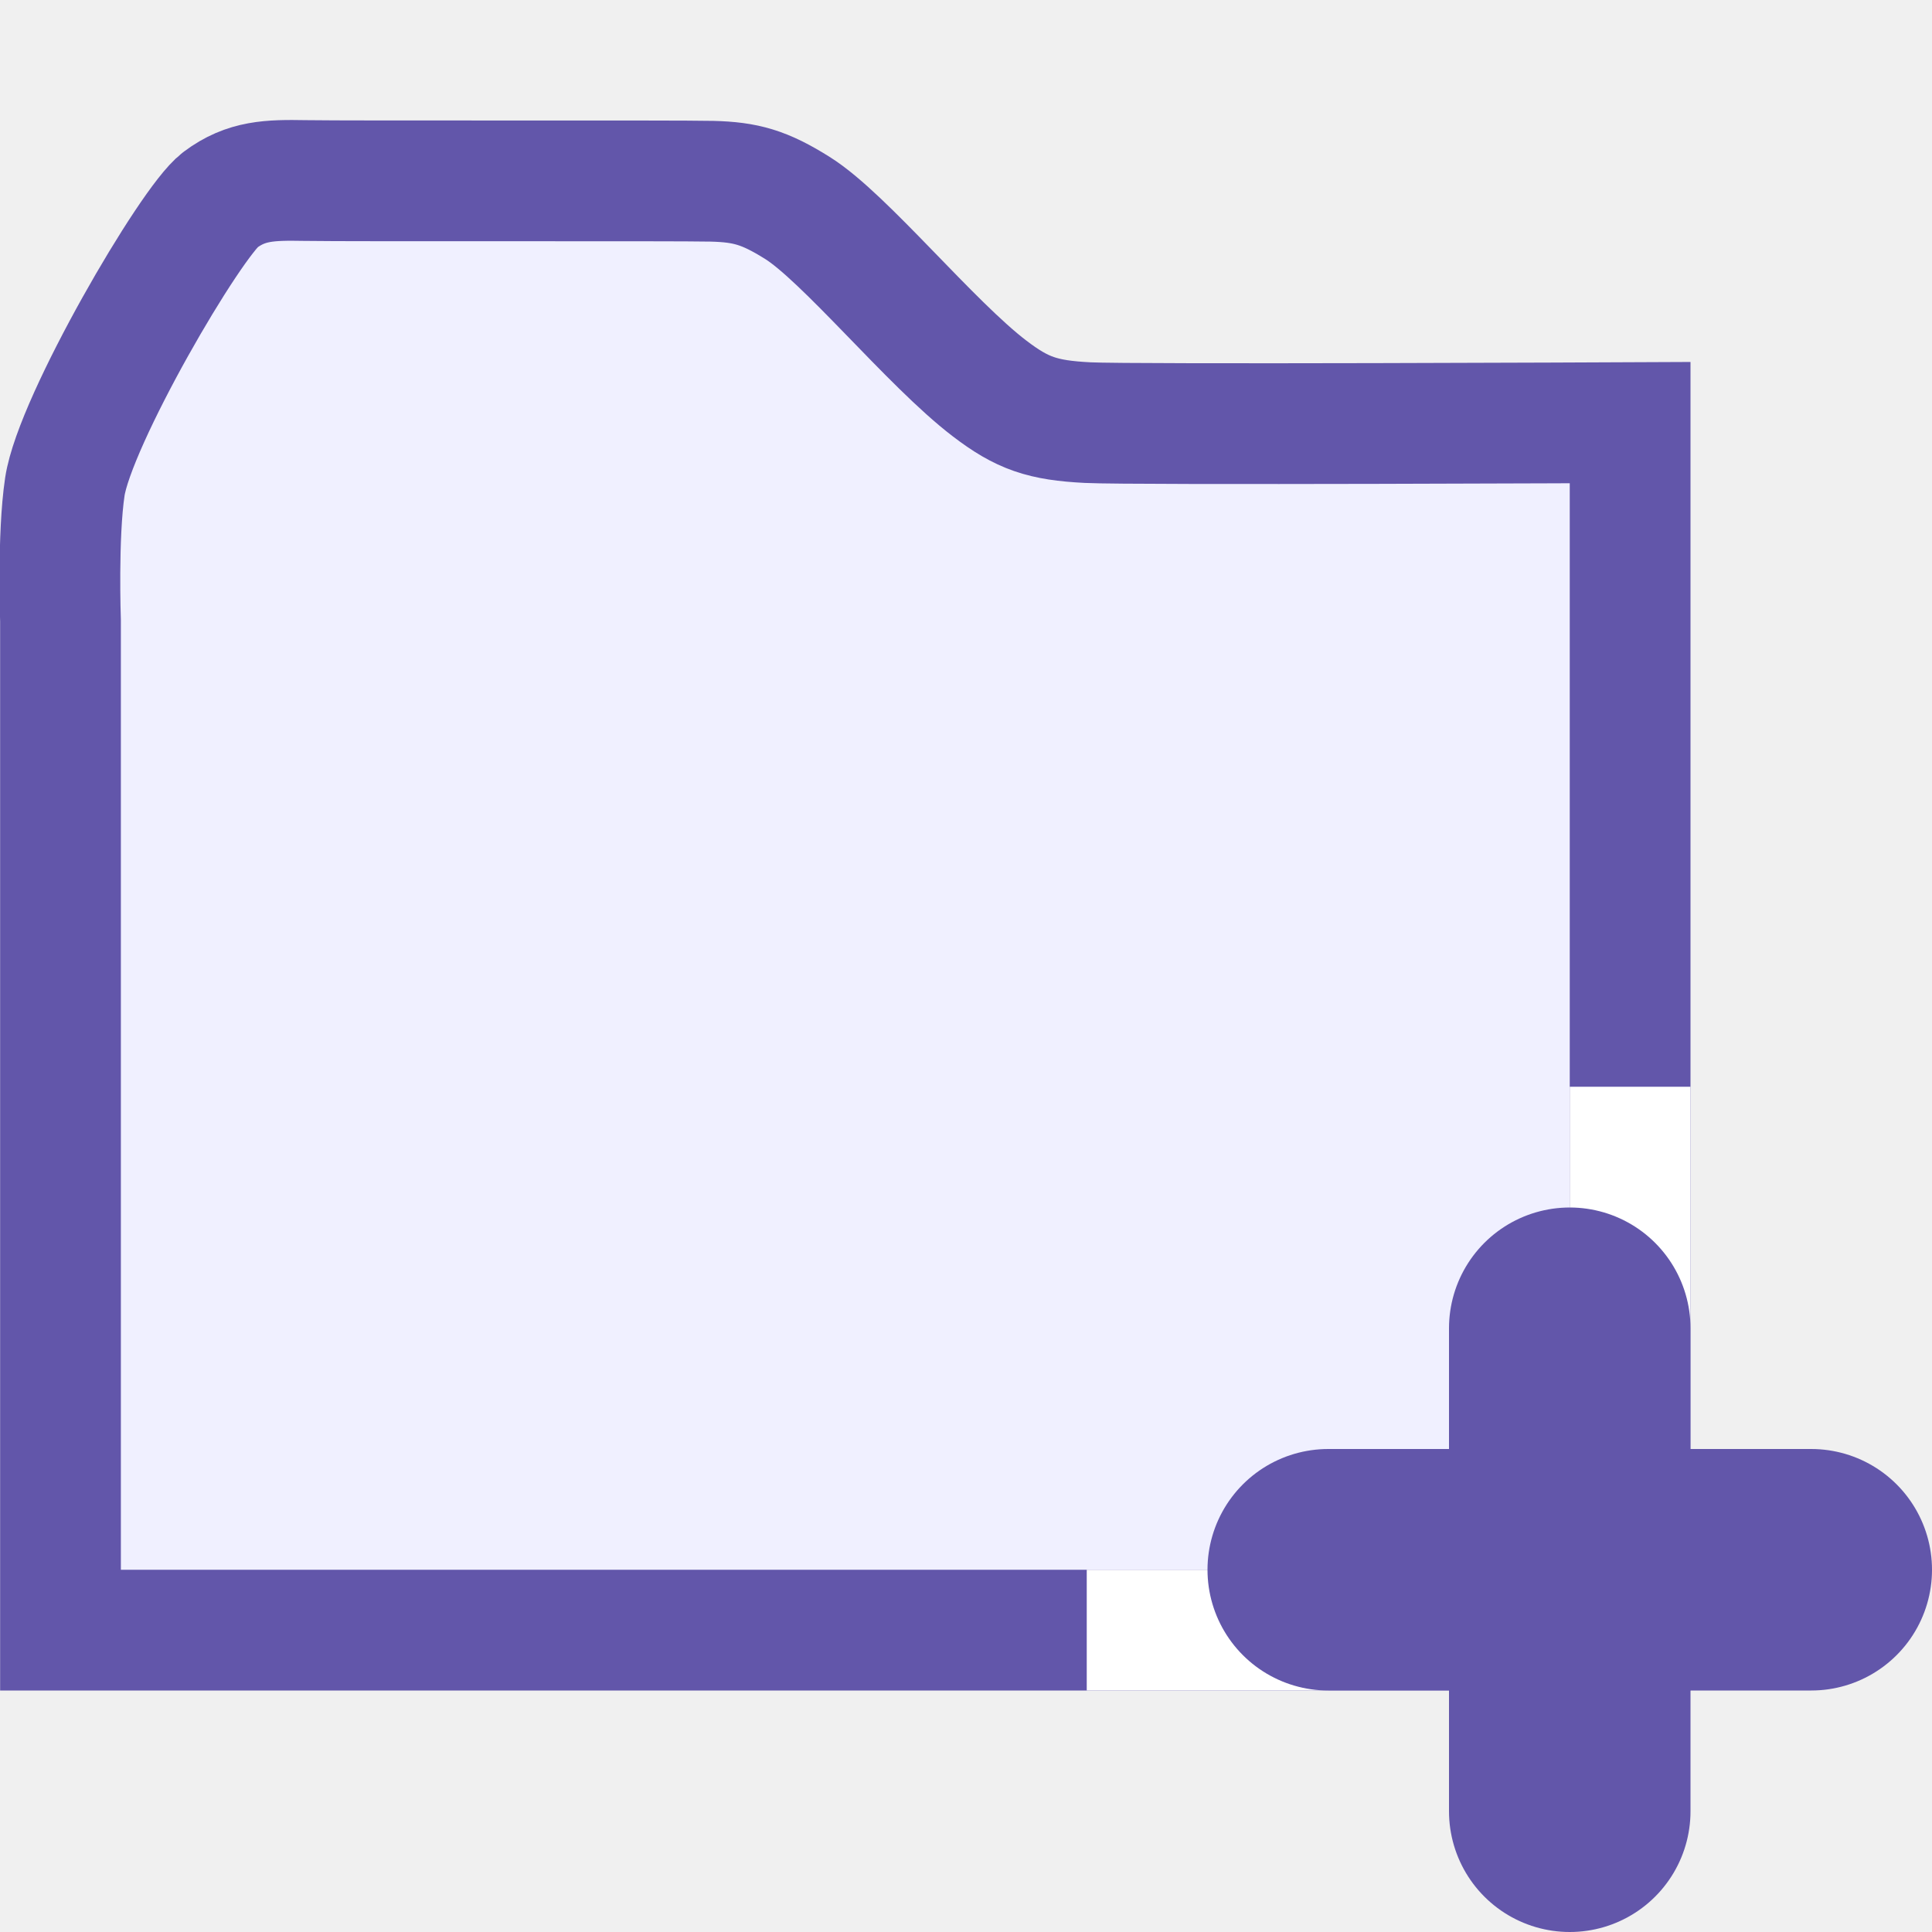
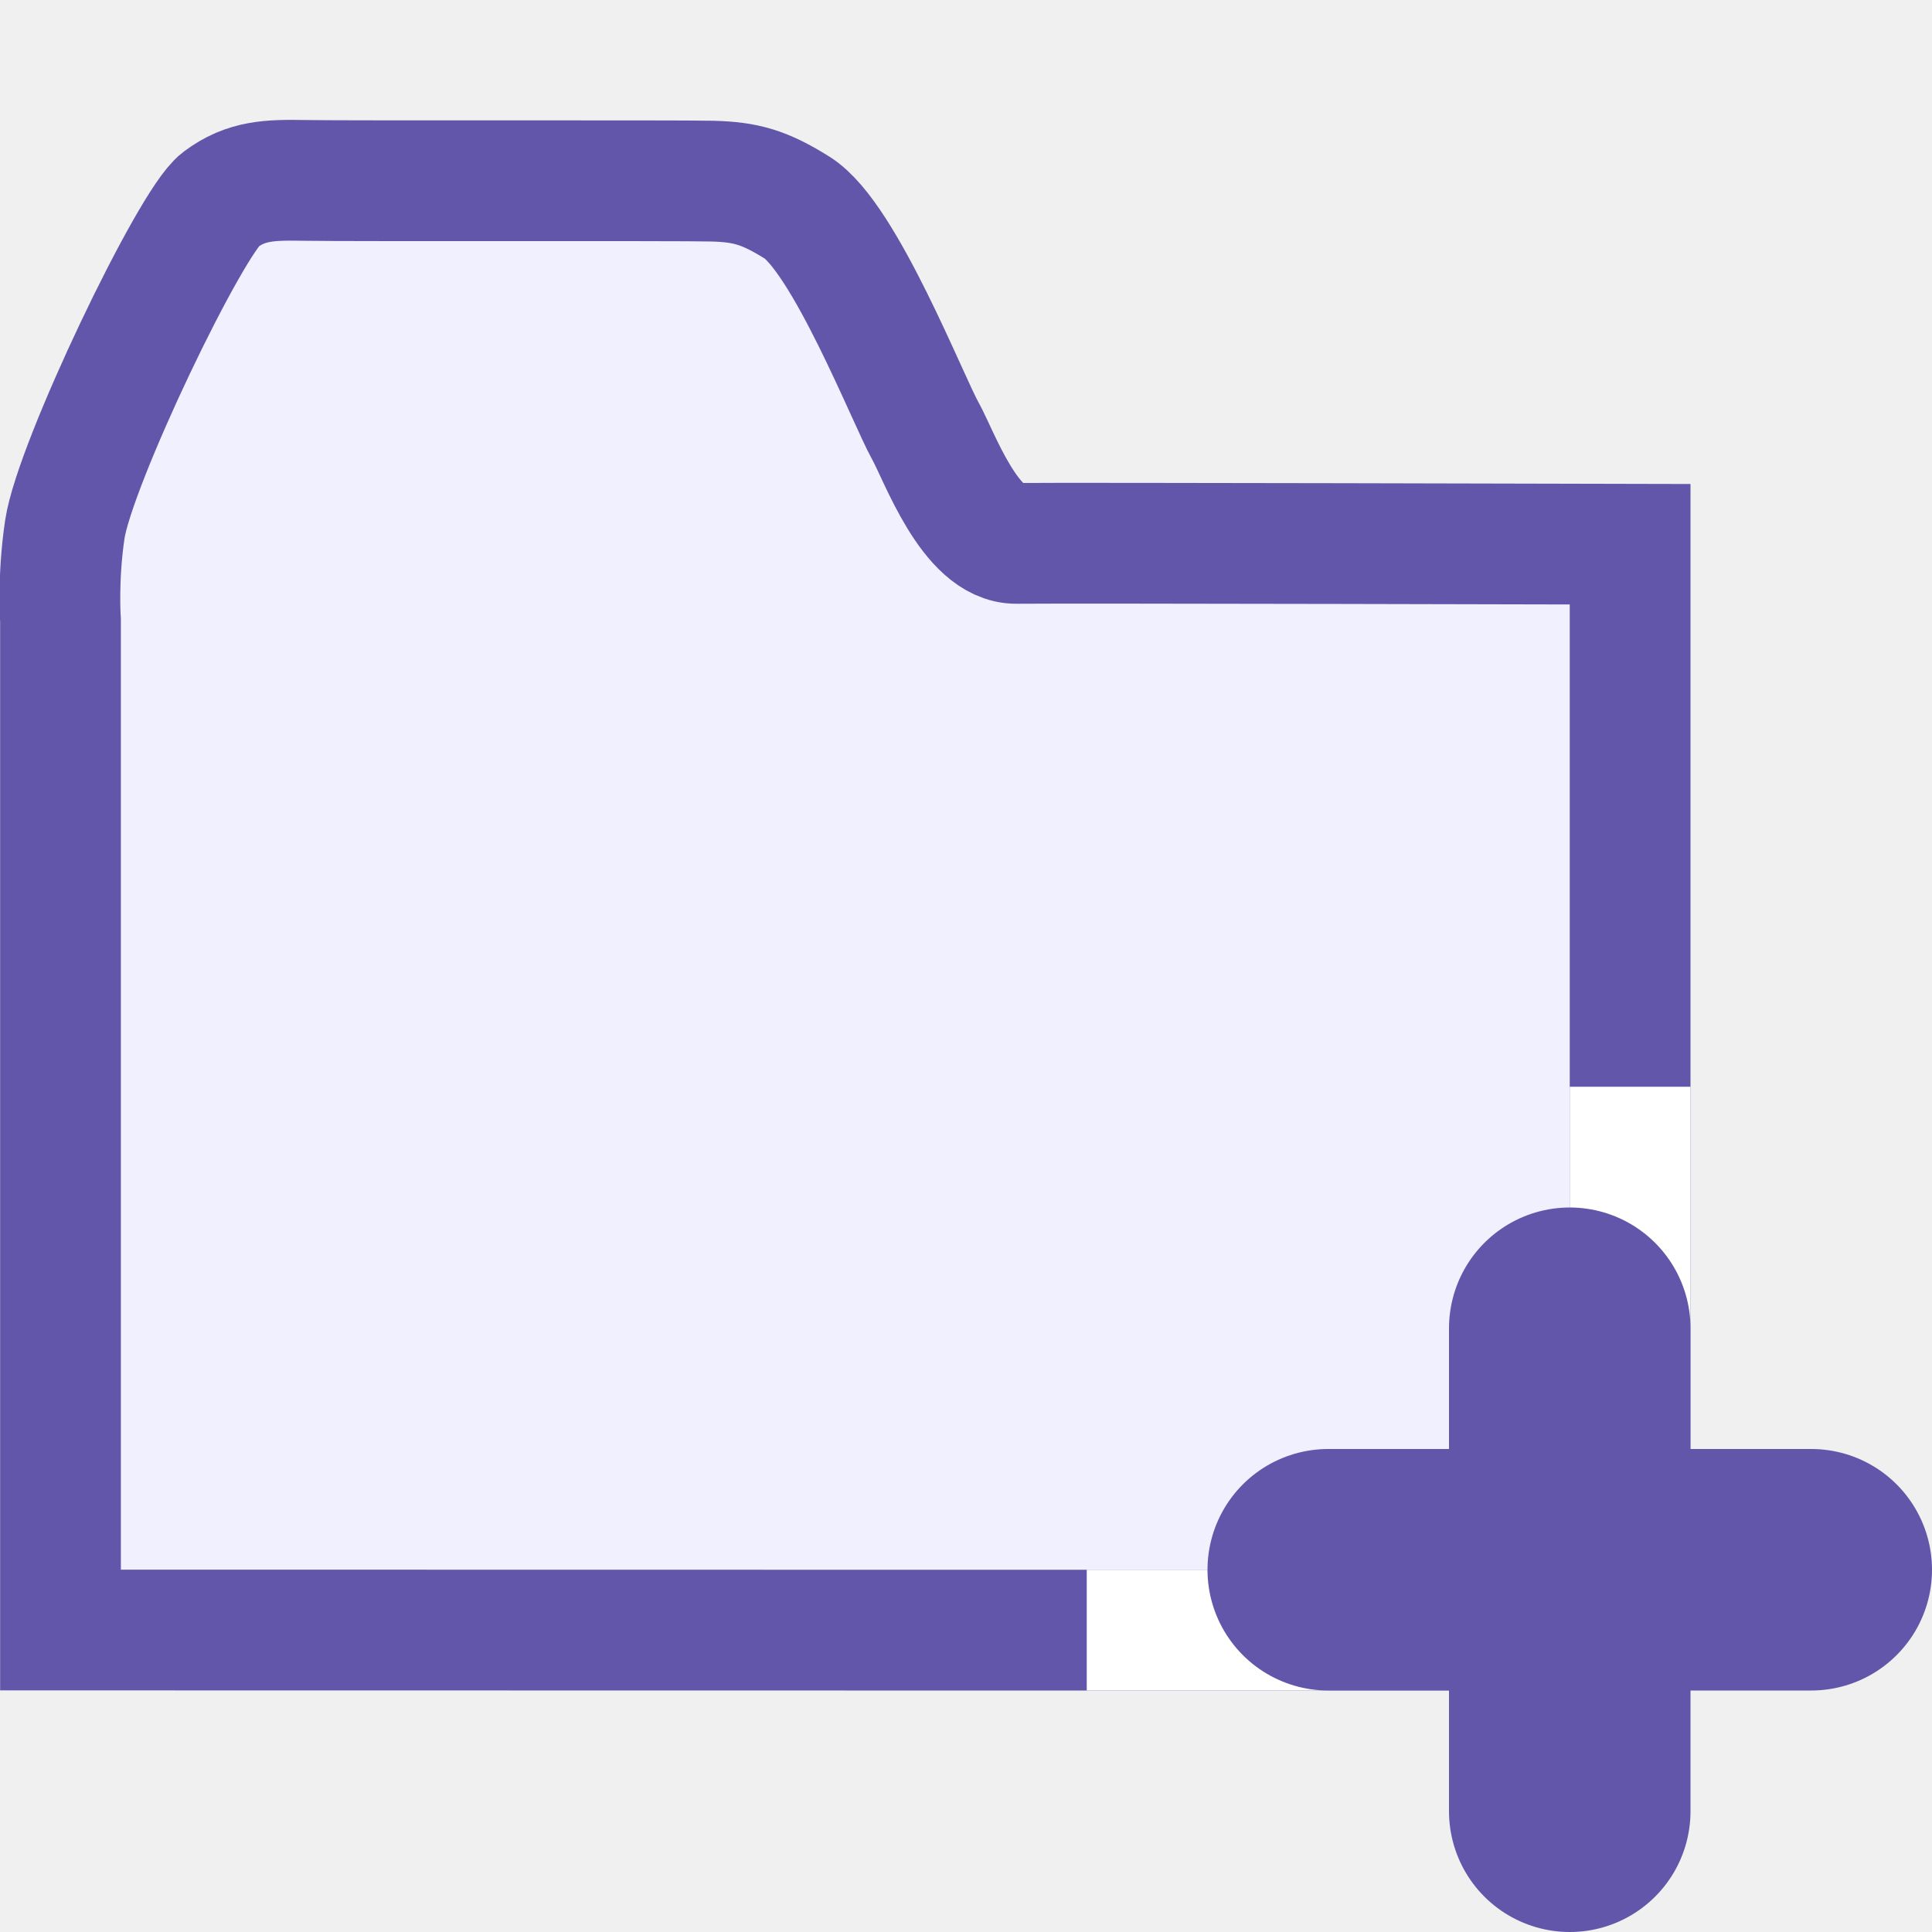
<svg xmlns="http://www.w3.org/2000/svg" width="16" height="16" version="1.1">
  <g transform="translate(-10 -182.36)">
-     <path d="m17 195.86h6.5v-10s-4.117 0.019-4.492-1e-5c-0.374-0.019-0.542-0.076-0.813-0.283-0.489-0.373-1.201-1.252-1.593-1.496-0.27-0.169-0.425-0.213-0.705-0.22-0.305-7e-3 -2.969 5.3e-4 -3.374-6e-3 -0.288-5e-3 -0.484-1e-3 -0.699 0.16-0.244 0.182-1.205 1.83-1.287 2.376-0.061 0.407-0.036 1.11-0.036 1.11v8.359z" fill="#f0f0ff" stroke="#6256aa" stroke-width="1px" />
+     <path d="m17 195.86h6.5v-8.993s-4.65-0.012-5.082-7e-3c-0.384 4e-3 -0.639-0.724-0.754-0.93-0.146-0.261-0.671-1.605-1.062-1.85-0.27-0.169-0.425-0.213-0.705-0.22-0.305-7e-3 -2.969 5.3e-4 -3.374-6e-3 -0.288-5e-3 -0.484-1e-3 -0.699 0.16-0.244 0.182-1.205 2.184-1.287 2.729-0.061 0.408-0.036 0.757-0.036 0.757v8.359z" fill="#f0f0ff" stroke="#6256aa" stroke-width="1px" />
    <g fill="none">
      <path d="m19 195.86h4.5v-4.5" stroke="#fff" stroke-width="1px" />
      <path d="m21 195.36h4" stroke="#6256aa" stroke-linecap="round" stroke-width="2" />
      <path d="m23 193.36v4" stroke="#6256aa" stroke-linecap="round" stroke-width="2" />
    </g>
  </g>
</svg>
